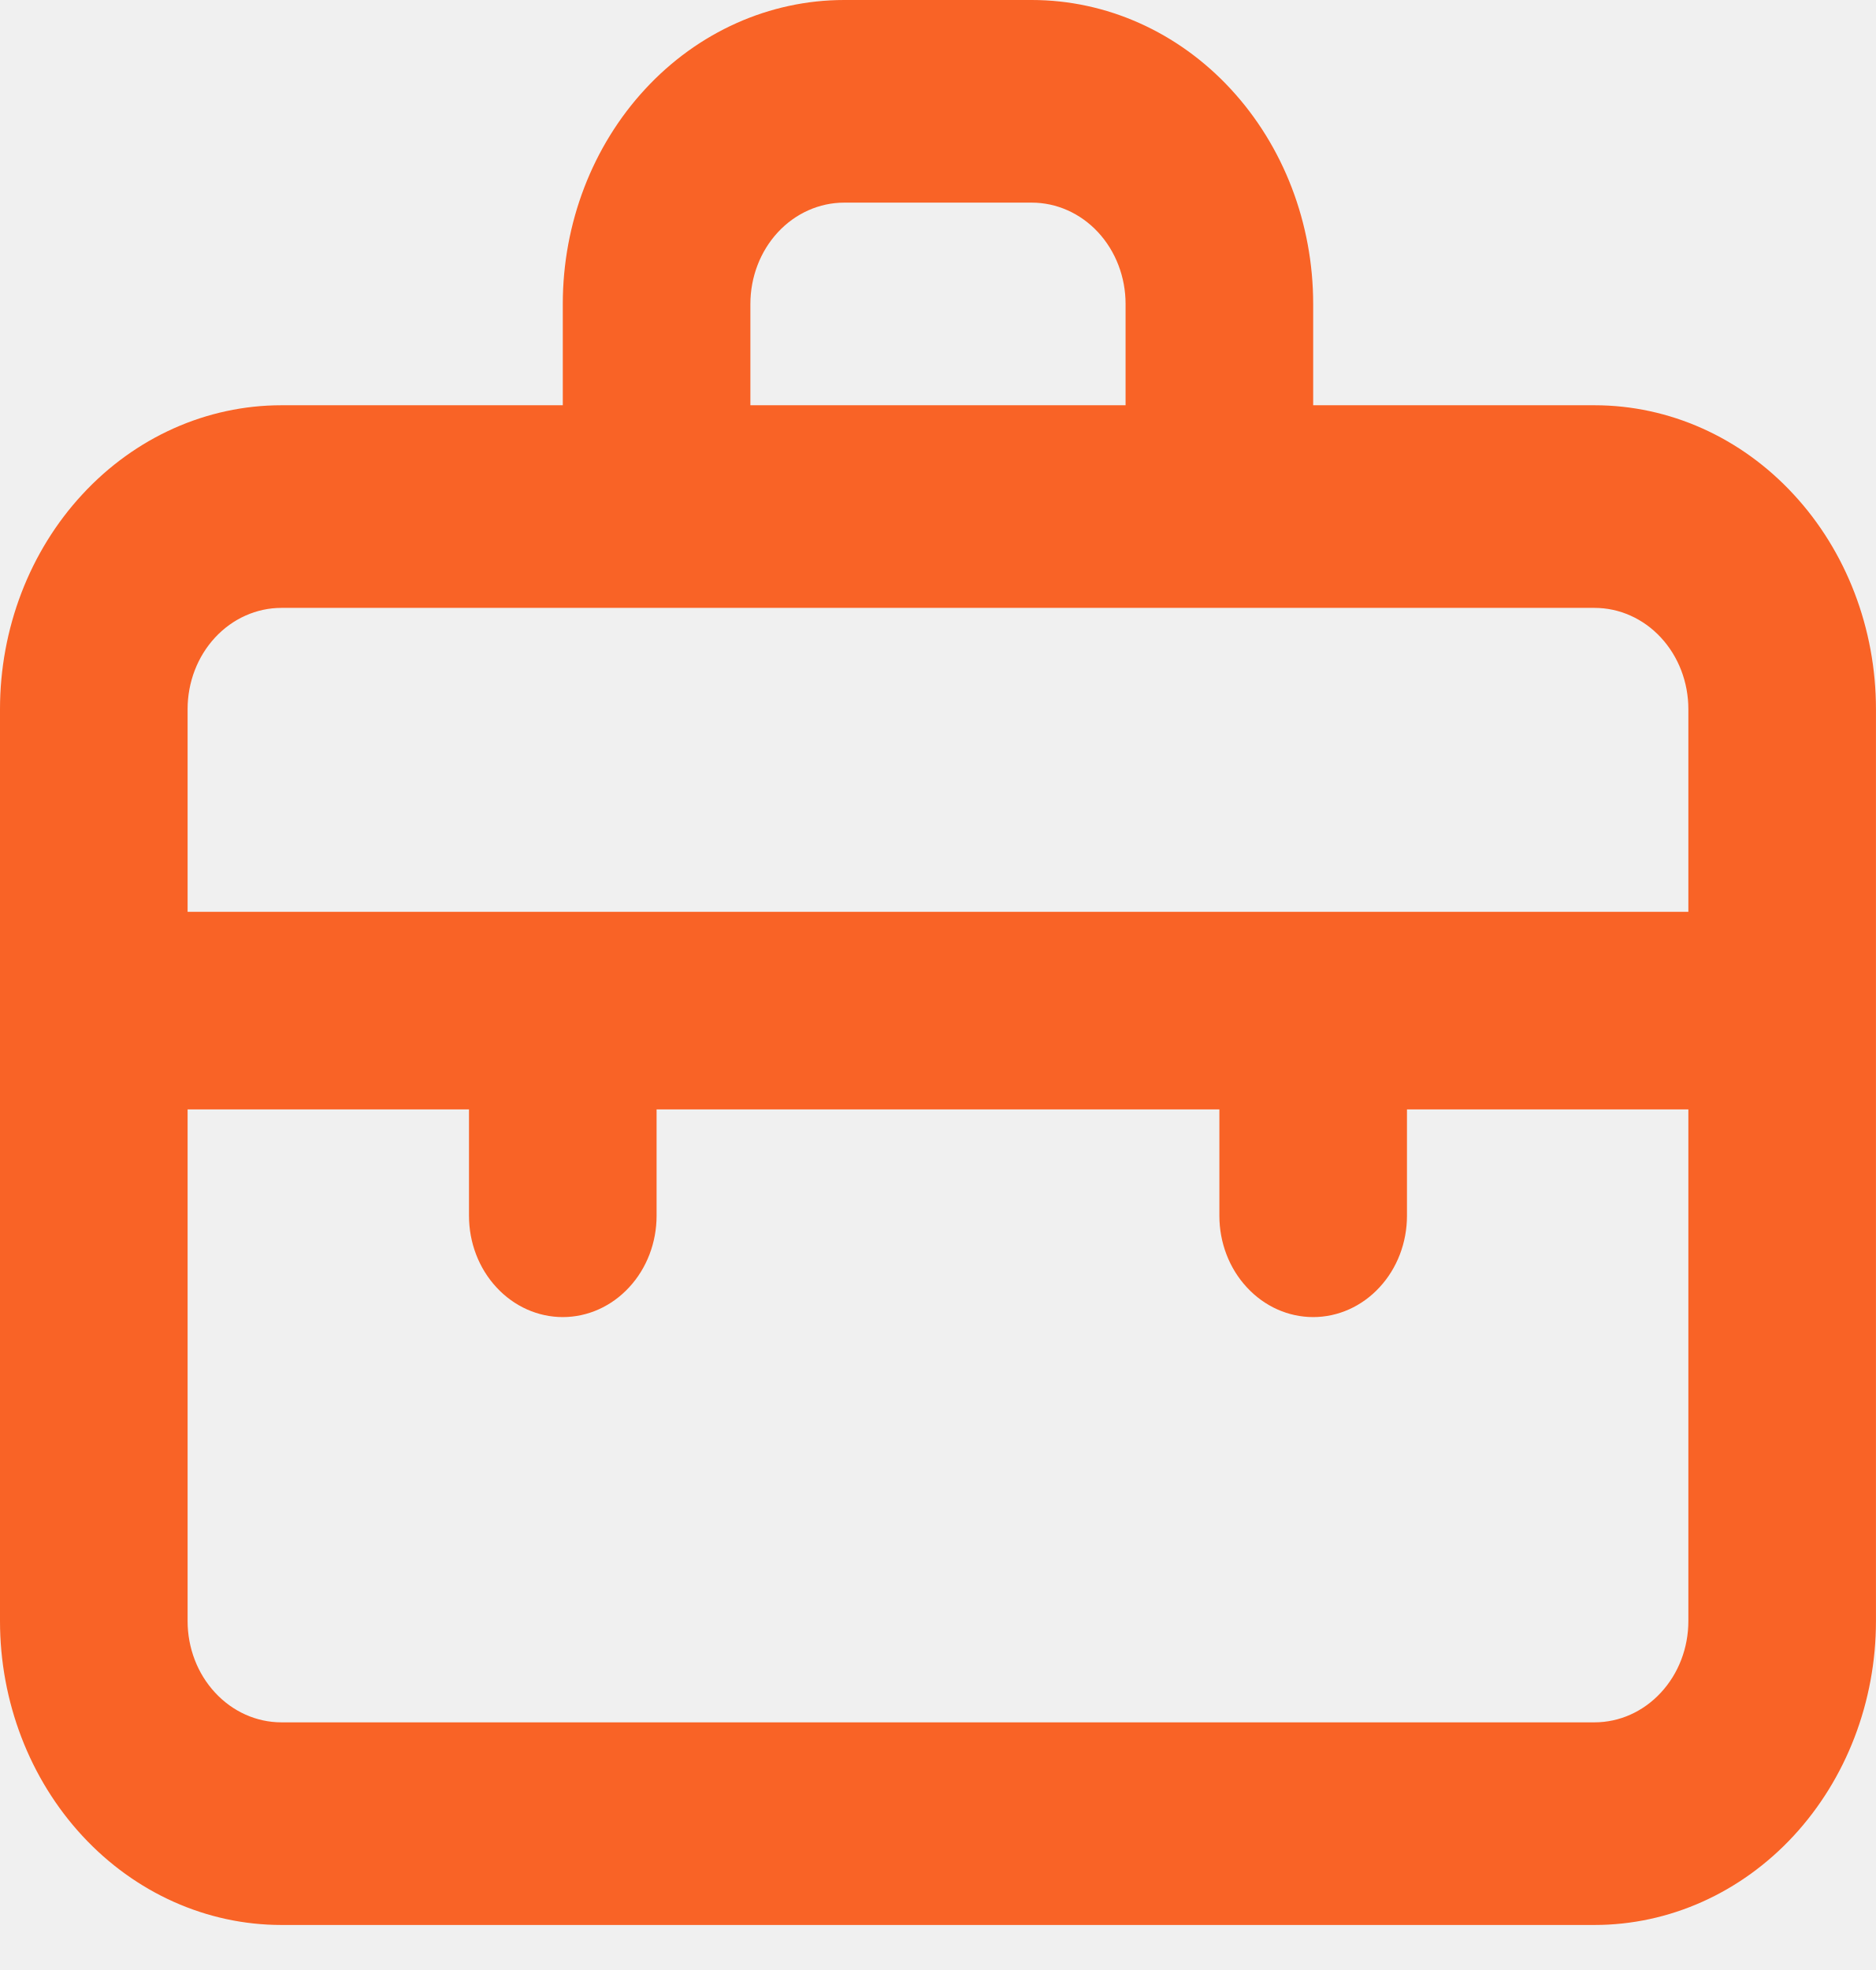
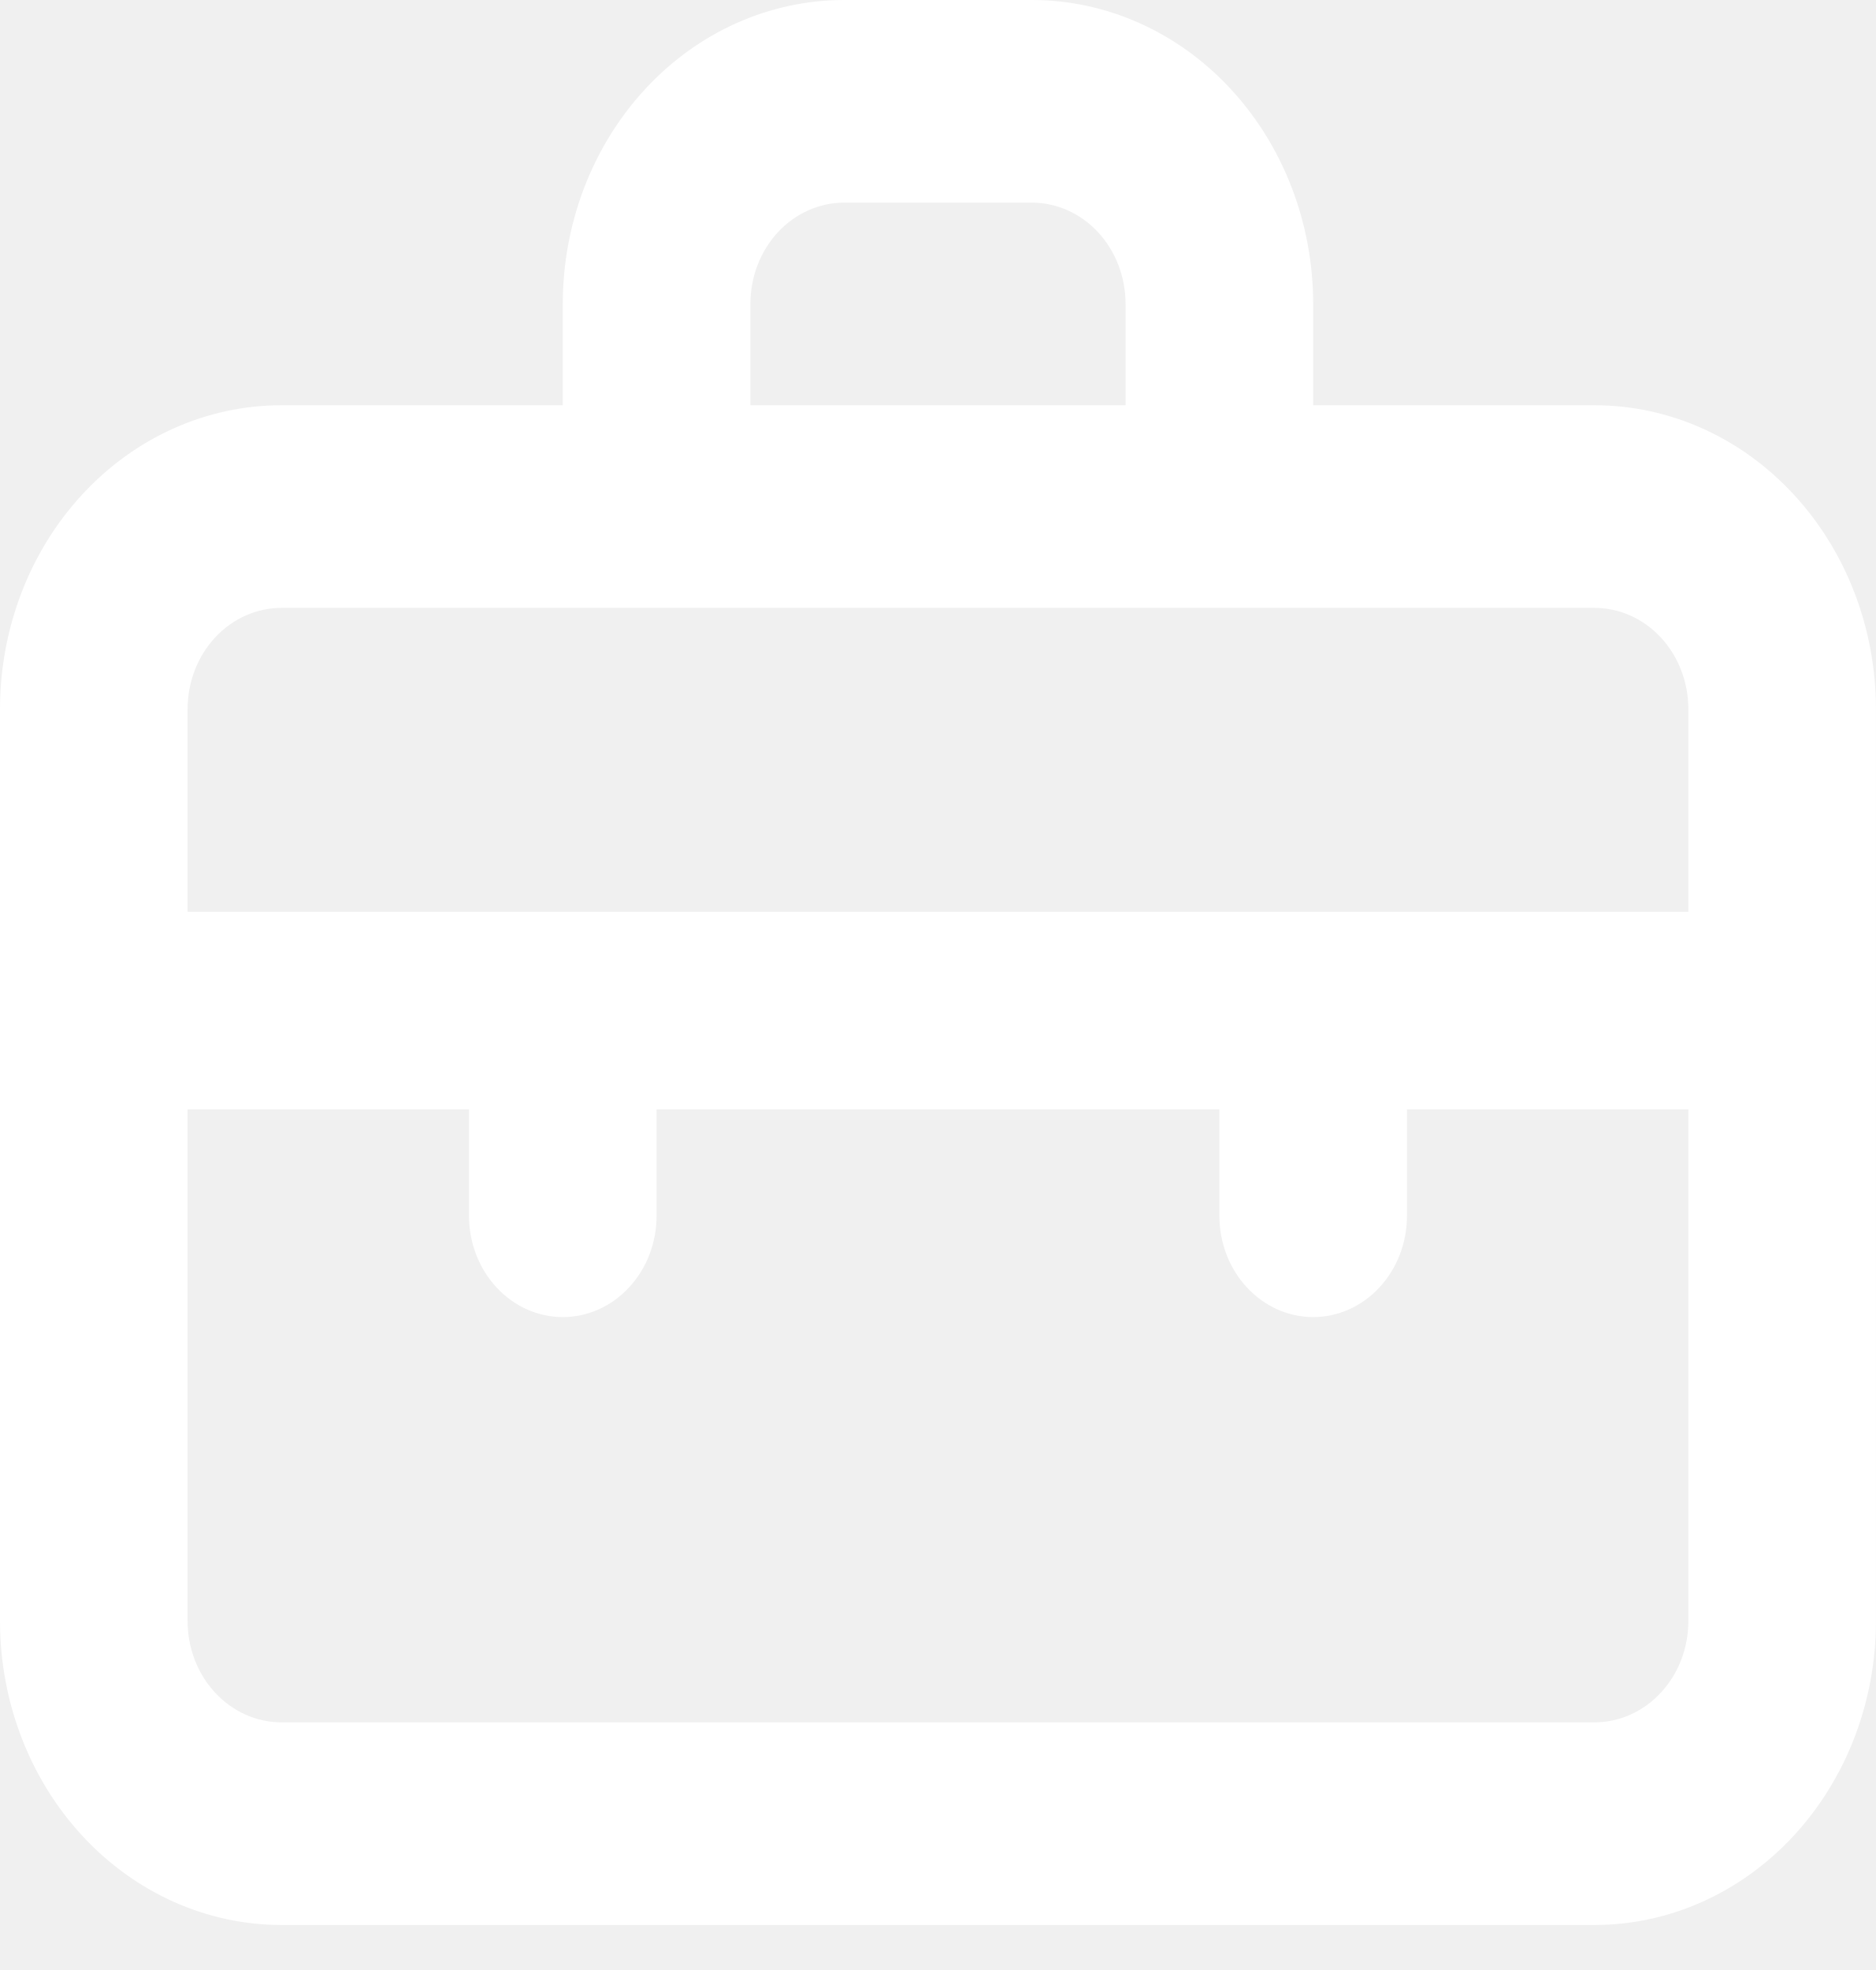
<svg xmlns="http://www.w3.org/2000/svg" width="20" height="21" viewBox="0 0 20 21" fill="none">
-   <path d="M17 4.32H14V3.24C14 2.381 13.684 1.557 13.121 0.949C12.559 0.341 11.796 0 11 0H9C8.204 0 7.441 0.341 6.879 0.949C6.316 1.557 6 2.381 6 3.24V4.32H3C2.204 4.32 1.441 4.661 0.879 5.269C0.316 5.876 0 6.701 0 7.56V17.28C0 18.139 0.316 18.963 0.879 19.571C1.441 20.178 2.204 20.52 3 20.52H17C17.796 20.52 18.559 20.178 19.121 19.571C19.684 18.963 20 18.139 20 17.28V7.56C20 6.701 19.684 5.876 19.121 5.269C18.559 4.661 17.796 4.32 17 4.32ZM8 3.24C8 2.954 8.105 2.679 8.293 2.476C8.48 2.274 8.735 2.16 9 2.16H11C11.265 2.16 11.52 2.274 11.707 2.476C11.895 2.679 12 2.954 12 3.24V4.32H8V3.24ZM18 17.28C18 17.566 17.895 17.841 17.707 18.043C17.52 18.246 17.265 18.36 17 18.36H3C2.735 18.36 2.48 18.246 2.293 18.043C2.105 17.841 2 17.566 2 17.28V11.826H5V12.96C5 13.246 5.105 13.521 5.293 13.723C5.48 13.926 5.735 14.04 6 14.04C6.265 14.04 6.52 13.926 6.707 13.723C6.895 13.521 7 13.246 7 12.96V11.826H13V12.96C13 13.246 13.105 13.521 13.293 13.723C13.48 13.926 13.735 14.04 14 14.04C14.265 14.04 14.52 13.926 14.707 13.723C14.895 13.521 15 13.246 15 12.96V11.826H18V17.28ZM18 9.72H2V7.56C2 7.273 2.105 6.999 2.293 6.796C2.48 6.594 2.735 6.48 3 6.48H17C17.265 6.48 17.52 6.594 17.707 6.796C17.895 6.999 18 7.273 18 7.56V9.72Z" fill="#F96326" />
+   <path d="M17 4.32H14V3.24C14 2.381 13.684 1.557 13.121 0.949C12.559 0.341 11.796 0 11 0H9C8.204 0 7.441 0.341 6.879 0.949C6.316 1.557 6 2.381 6 3.24V4.32H3C2.204 4.32 1.441 4.661 0.879 5.269C0.316 5.876 0 6.701 0 7.56V17.28C0 18.139 0.316 18.963 0.879 19.571C1.441 20.178 2.204 20.52 3 20.52H17C17.796 20.52 18.559 20.178 19.121 19.571C19.684 18.963 20 18.139 20 17.28V7.56C20 6.701 19.684 5.876 19.121 5.269C18.559 4.661 17.796 4.32 17 4.32ZM8 3.24C8 2.954 8.105 2.679 8.293 2.476C8.48 2.274 8.735 2.16 9 2.16H11C11.265 2.16 11.52 2.274 11.707 2.476C11.895 2.679 12 2.954 12 3.24V4.32H8V3.24ZM18 17.28C18 17.566 17.895 17.841 17.707 18.043C17.52 18.246 17.265 18.36 17 18.36H3C2.735 18.36 2.48 18.246 2.293 18.043C2.105 17.841 2 17.566 2 17.28V11.826H5V12.96C5 13.246 5.105 13.521 5.293 13.723C5.48 13.926 5.735 14.04 6 14.04C6.265 14.04 6.52 13.926 6.707 13.723C6.895 13.521 7 13.246 7 12.96V11.826H13V12.96C13 13.246 13.105 13.521 13.293 13.723C13.48 13.926 13.735 14.04 14 14.04C14.265 14.04 14.52 13.926 14.707 13.723C14.895 13.521 15 13.246 15 12.96V11.826H18V17.28ZM18 9.72H2V7.56C2 7.273 2.105 6.999 2.293 6.796C2.48 6.594 2.735 6.48 3 6.48H17C17.265 6.48 17.52 6.594 17.707 6.796C17.895 6.999 18 7.273 18 7.56V9.72Z" fill="white" />
</svg>
